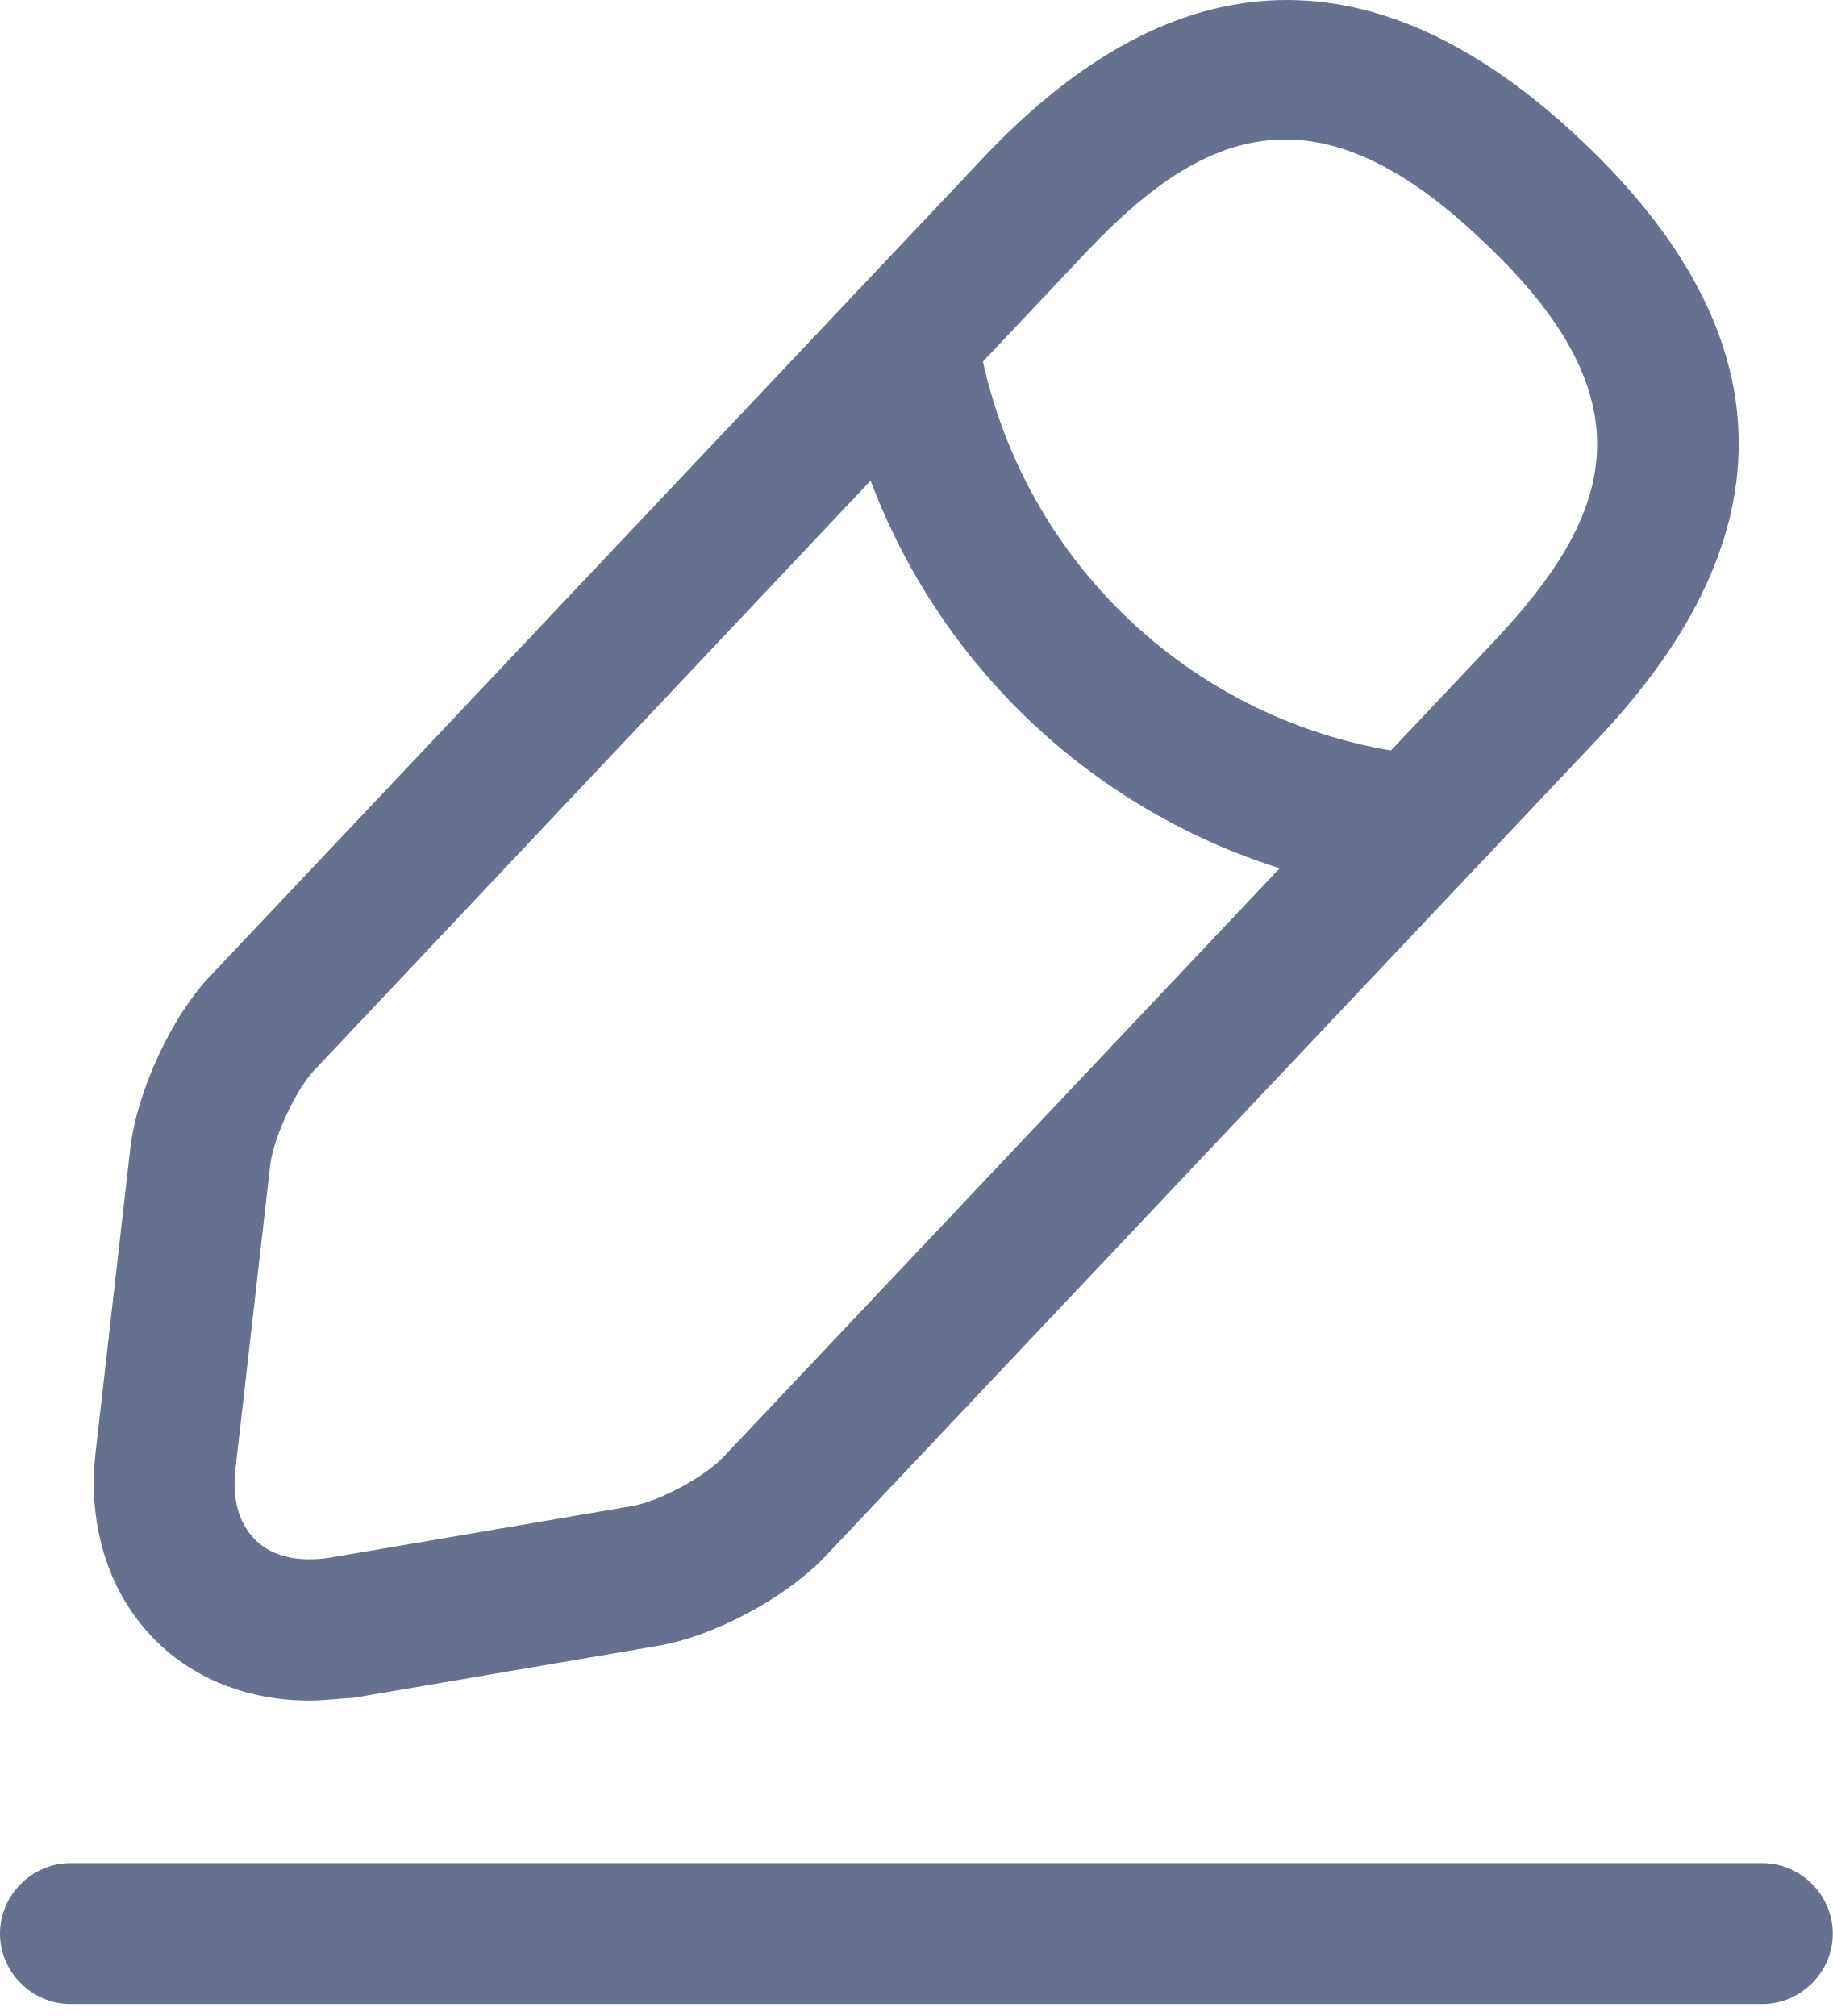
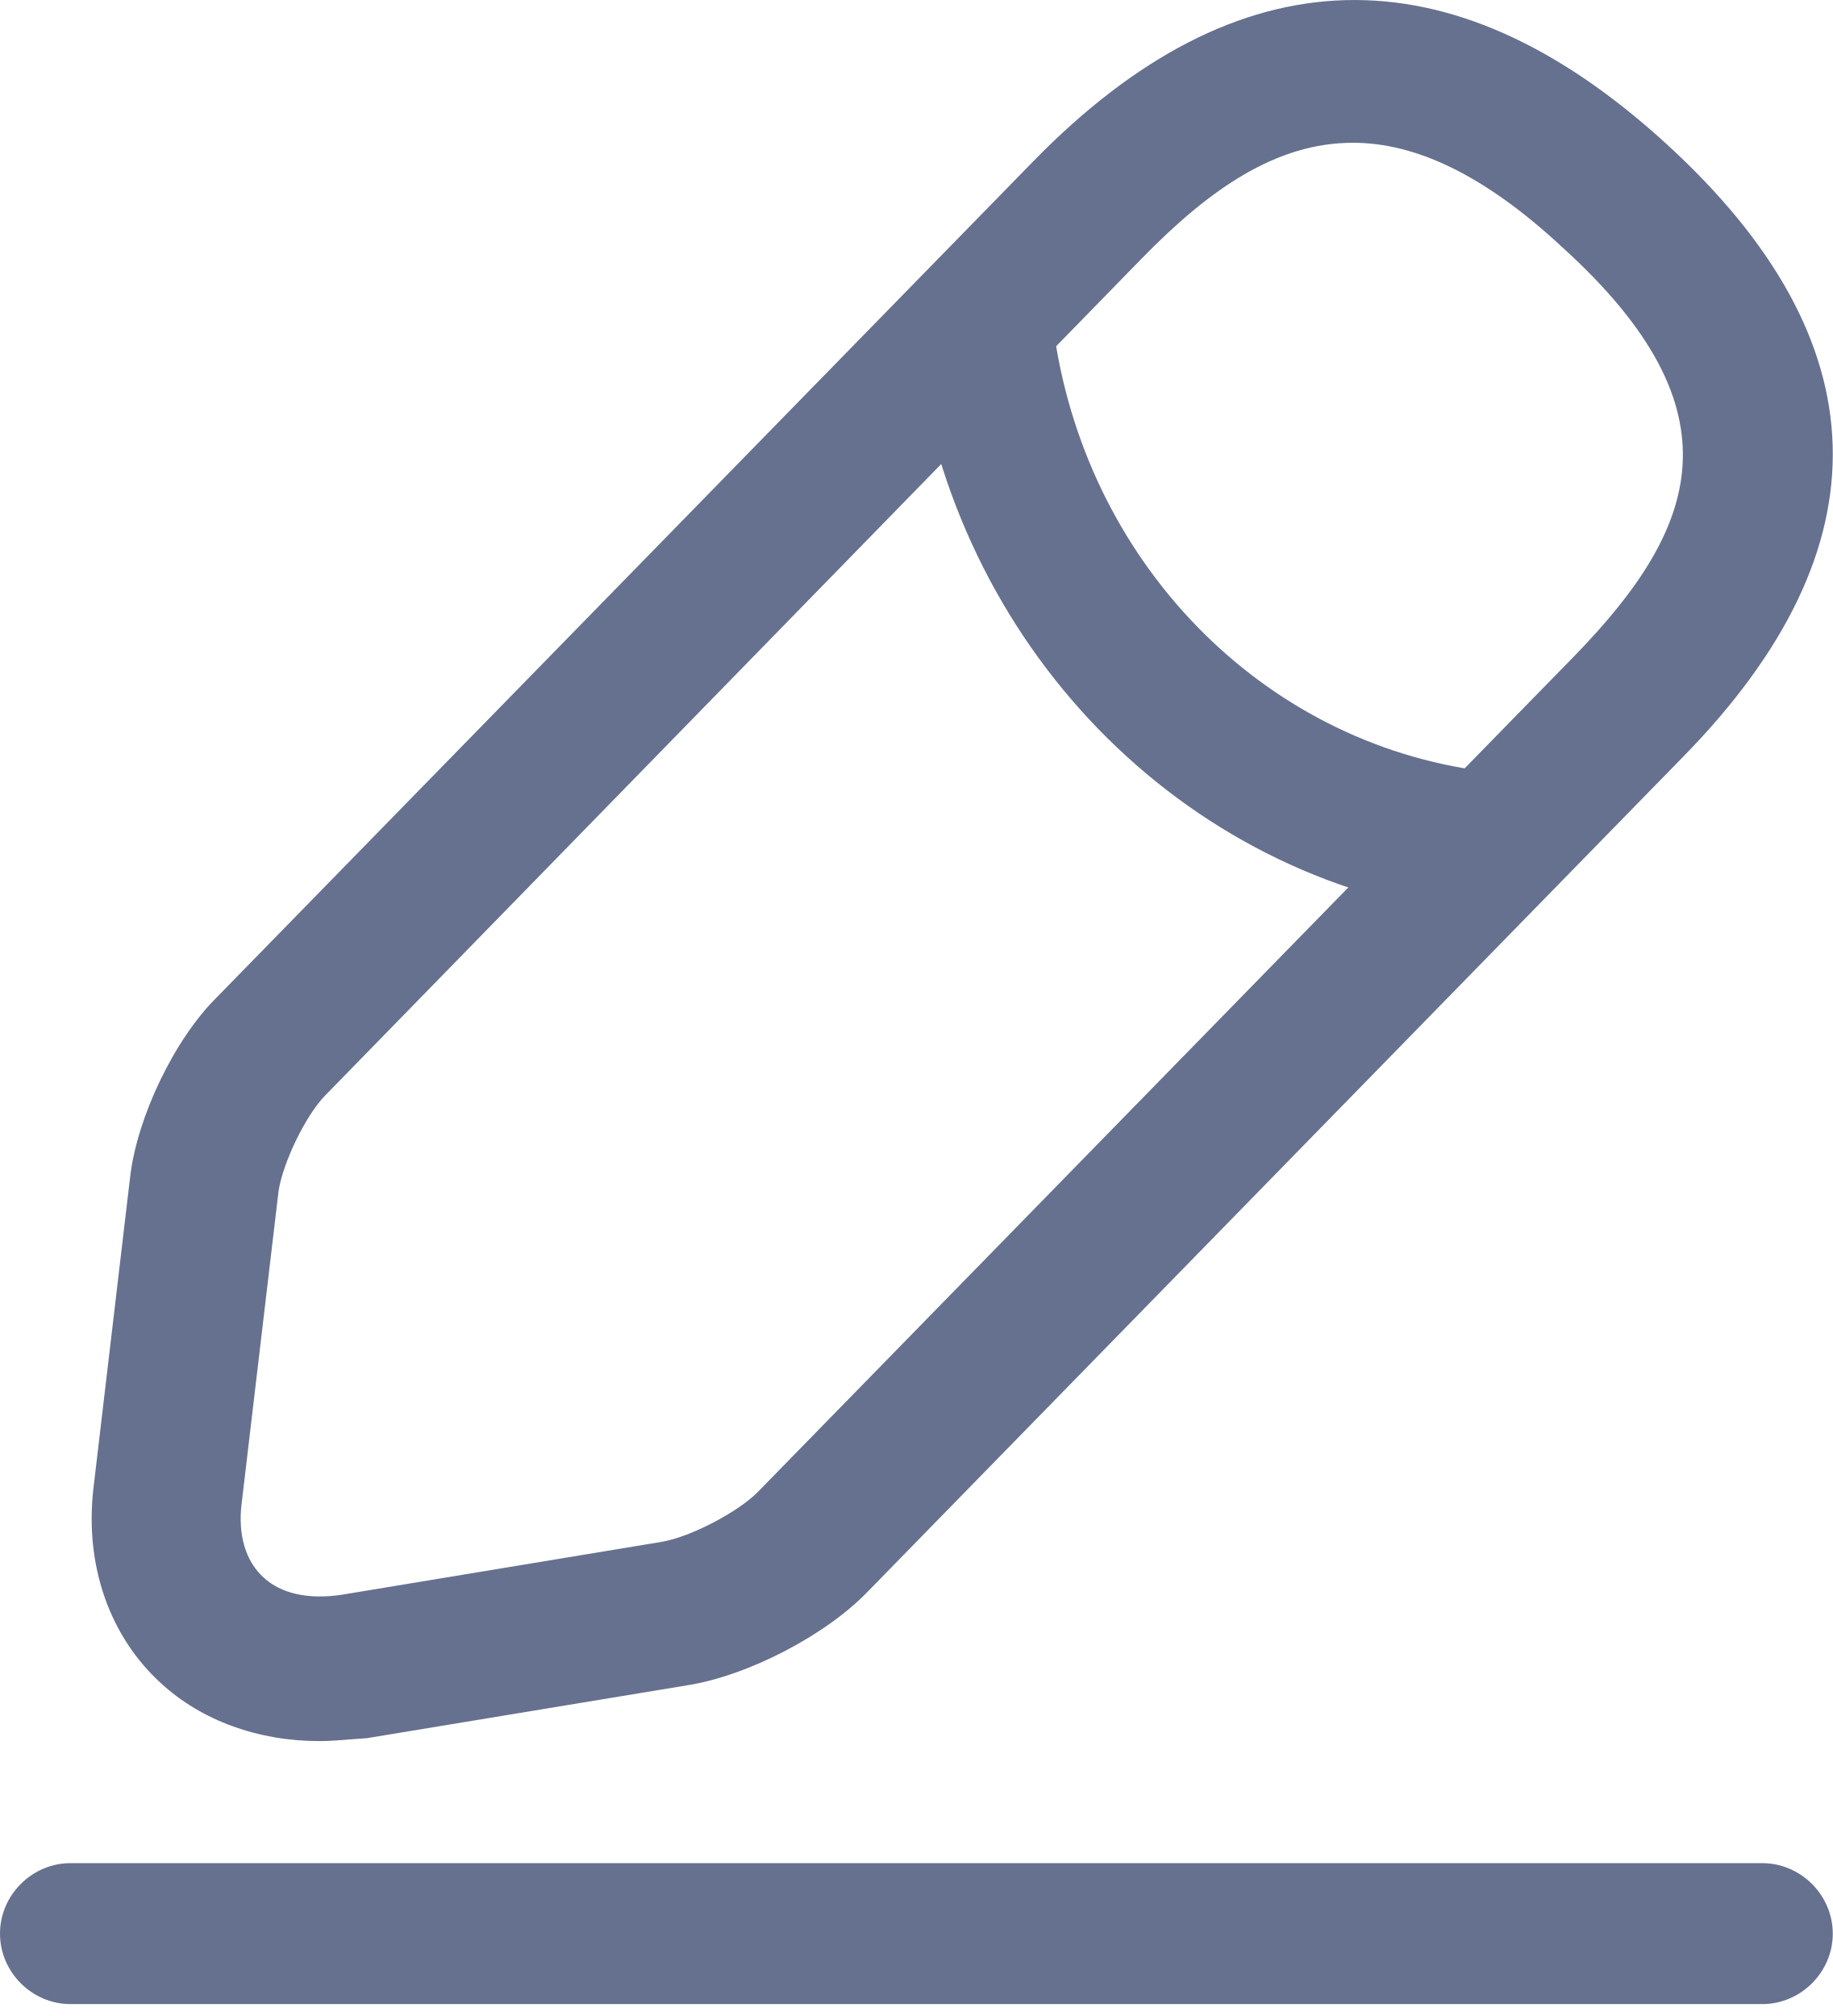
<svg xmlns="http://www.w3.org/2000/svg" width="20" height="22" viewBox="0 0 20 22" fill="none">
-   <path d="M3.37 18.558C2.744 18.558 2.16 18.342 1.739 17.942C1.206 17.44 0.95 16.681 1.042 15.86L1.421 12.537C1.493 11.912 1.873 11.081 2.314 10.63L10.734 1.717C12.837 -0.509 15.032 -0.57 17.257 1.532C19.483 3.635 19.544 5.83 17.442 8.055L9.021 16.968C8.591 17.43 7.791 17.86 7.165 17.963L3.862 18.527C3.688 18.537 3.534 18.558 3.37 18.558ZM14.027 1.522C13.237 1.522 12.55 2.014 11.852 2.753L3.432 11.676C3.227 11.891 2.991 12.404 2.95 12.701L2.57 16.024C2.529 16.363 2.611 16.64 2.796 16.814C2.98 16.988 3.257 17.05 3.596 16.999L6.898 16.435C7.196 16.383 7.688 16.117 7.893 15.901L16.314 6.988C17.585 5.635 18.047 4.383 16.191 2.64C15.37 1.85 14.662 1.522 14.027 1.522Z" fill="#66718F" />
-   <path d="M15.472 9.77C15.451 9.77 15.421 9.77 15.4 9.77C12.2 9.452 9.626 7.021 9.133 3.842C9.072 3.421 9.359 3.031 9.779 2.959C10.2 2.898 10.59 3.185 10.662 3.606C11.051 6.088 13.062 7.995 15.564 8.242C15.985 8.283 16.292 8.662 16.251 9.082C16.2 9.472 15.861 9.77 15.472 9.77Z" fill="#66718F" />
+   <path d="M3.484 19C2.822 19 2.203 18.779 1.758 18.37C1.193 17.855 0.922 17.078 1.02 16.238L1.421 12.836C1.497 12.195 1.899 11.345 2.366 10.883L11.278 1.758C13.504 -0.521 15.827 -0.584 18.183 1.569C20.539 3.721 20.604 5.968 18.378 8.247L9.466 17.372C9.01 17.845 8.163 18.286 7.501 18.391L4.005 18.968C3.82 18.979 3.658 19 3.484 19ZM14.763 1.558C13.927 1.558 13.2 2.062 12.462 2.818L3.549 11.954C3.332 12.175 3.082 12.7 3.039 13.004L2.637 16.406C2.594 16.753 2.681 17.036 2.876 17.215C3.071 17.393 3.364 17.456 3.723 17.404L7.218 16.826C7.533 16.774 8.054 16.501 8.271 16.28L17.184 7.155C18.53 5.769 19.019 4.488 17.054 2.703C16.185 1.894 15.436 1.558 14.763 1.558Z" fill="#66718F" />
+   <path d="M16.231 10C16.211 10 16.181 10 16.161 10C13.019 9.674 10.492 7.178 10.008 3.914C9.948 3.482 10.23 3.082 10.643 3.009C11.055 2.945 11.438 3.24 11.508 3.672C11.891 6.22 13.865 8.178 16.322 8.431C16.735 8.473 17.037 8.863 16.996 9.295C16.946 9.695 16.614 10 16.231 10Z" fill="#66718F" />
  <path d="M19.231 21.87H0.769C0.349 21.87 0 21.522 0 21.101C0 20.681 0.349 20.332 0.769 20.332H19.231C19.651 20.332 20 20.681 20 21.101C20 21.522 19.651 21.87 19.231 21.87Z" fill="#66718F" />
</svg>
